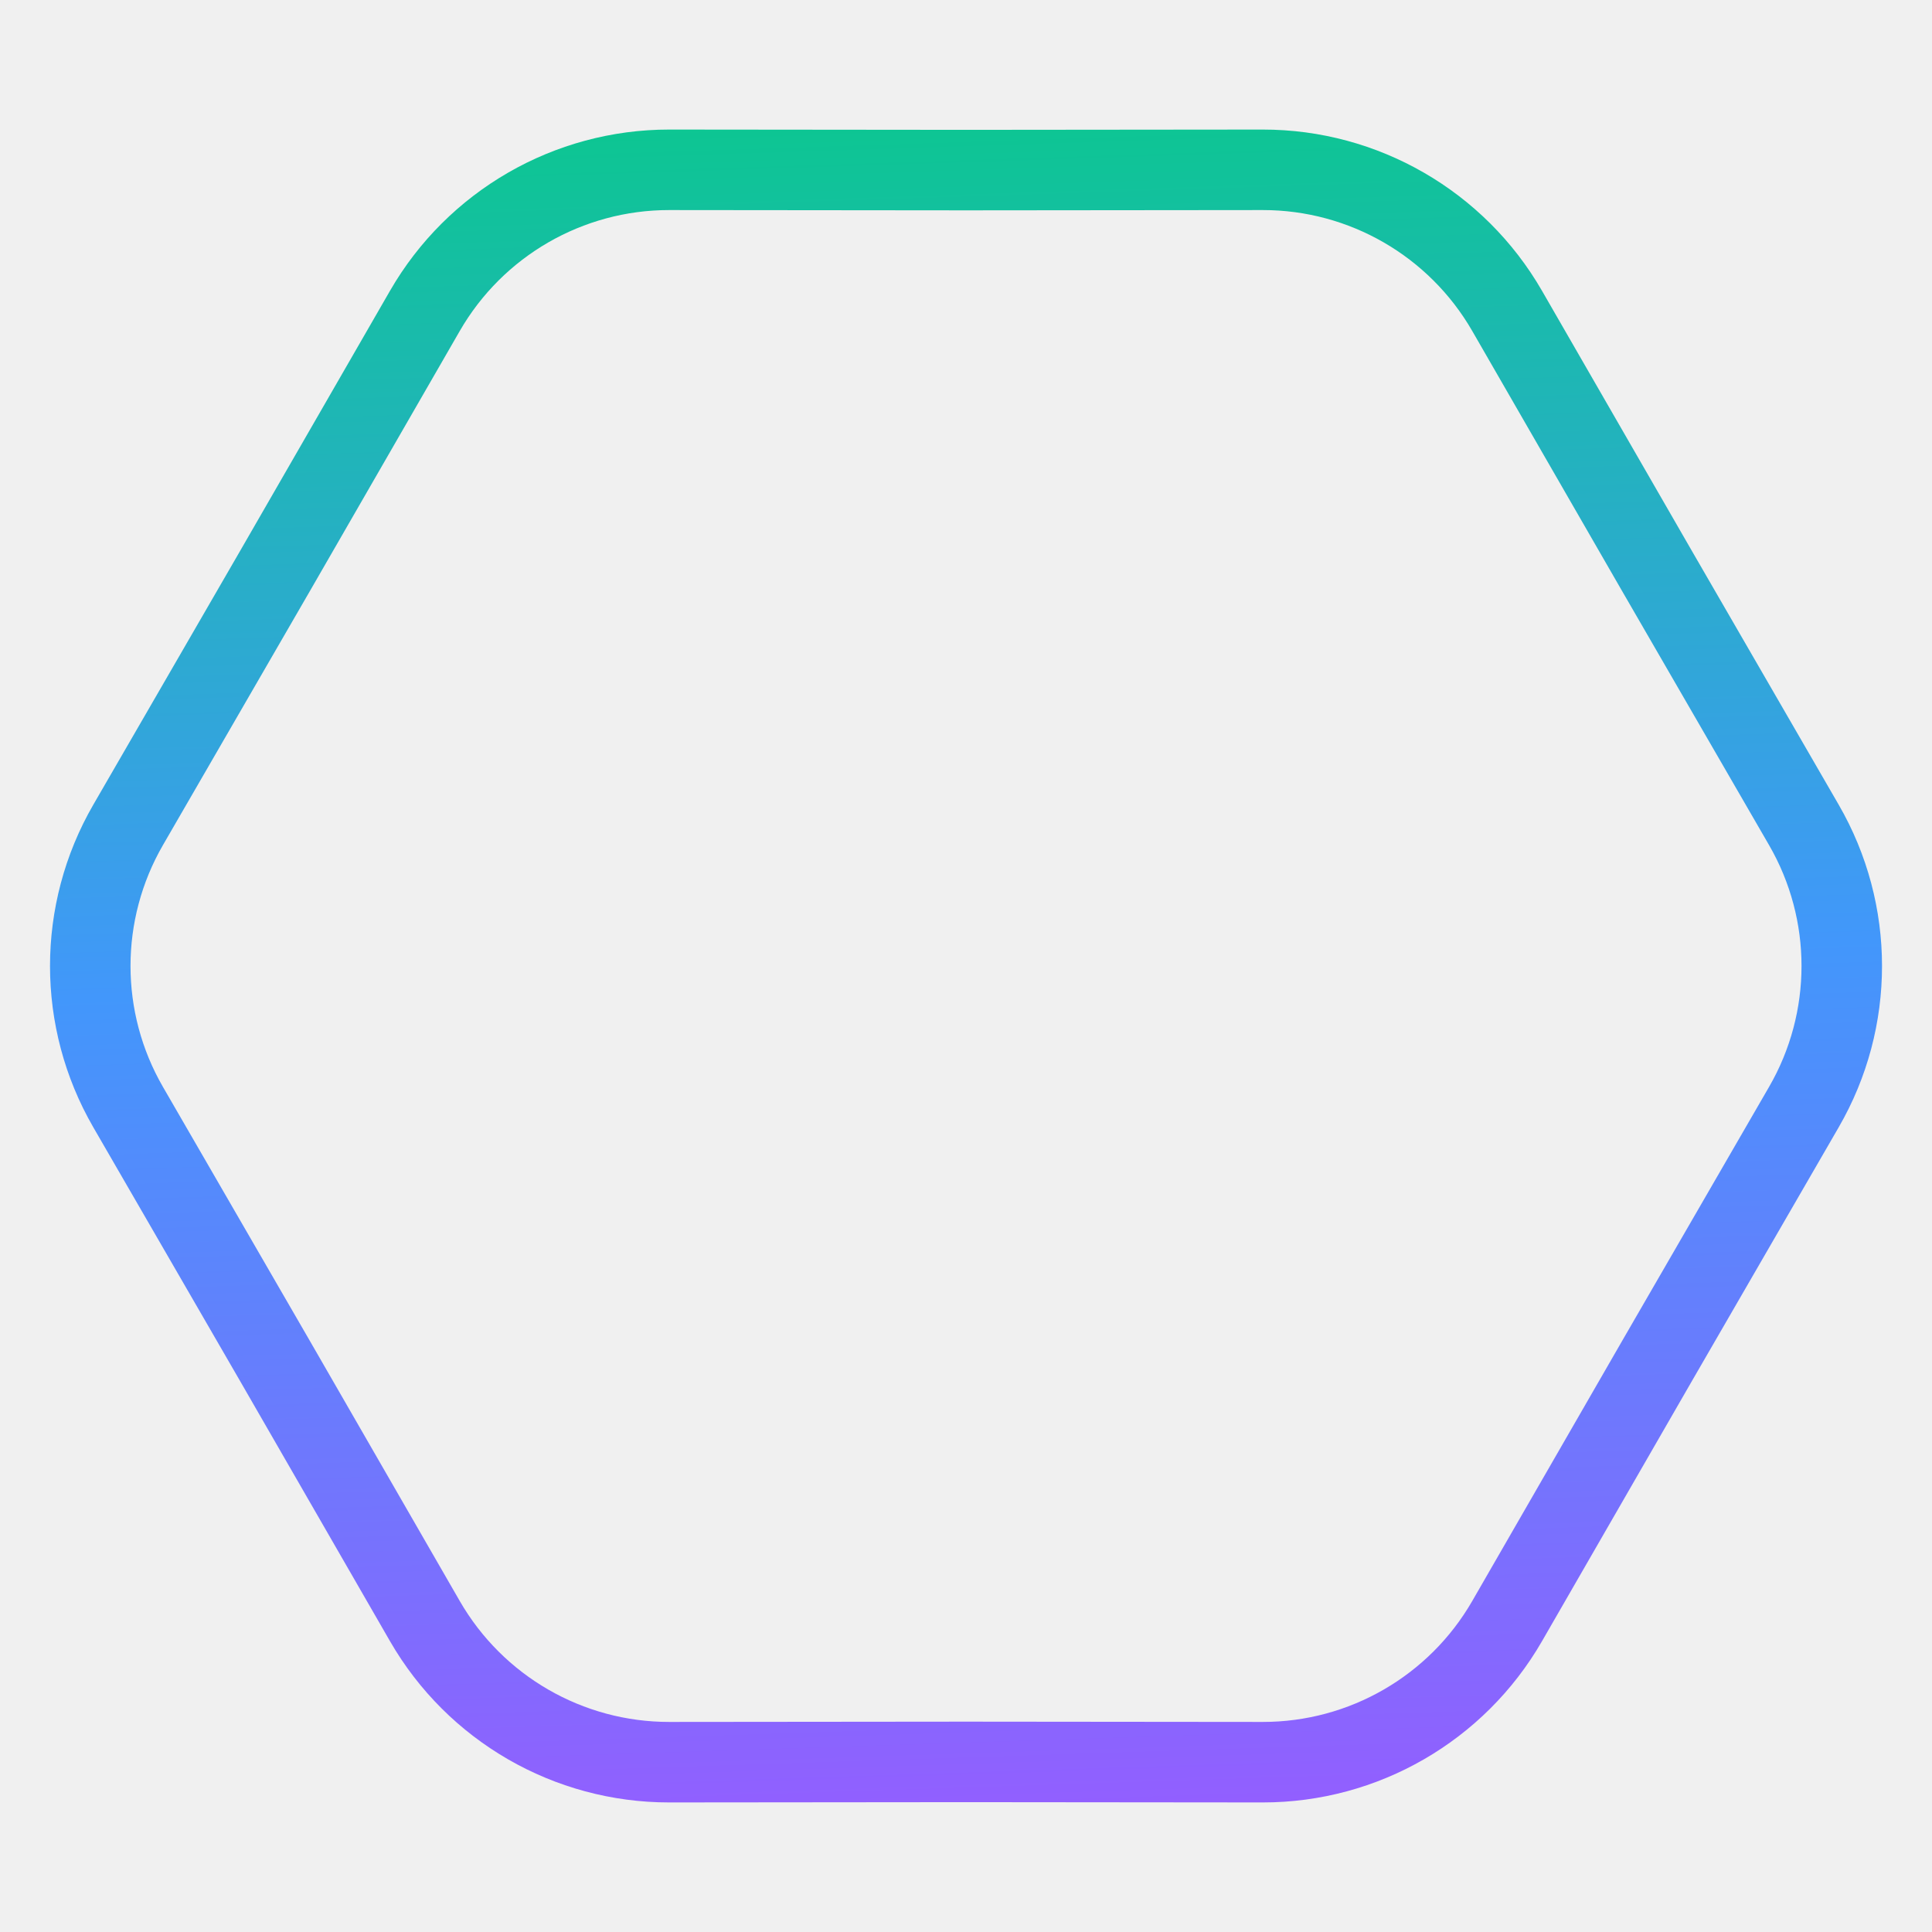
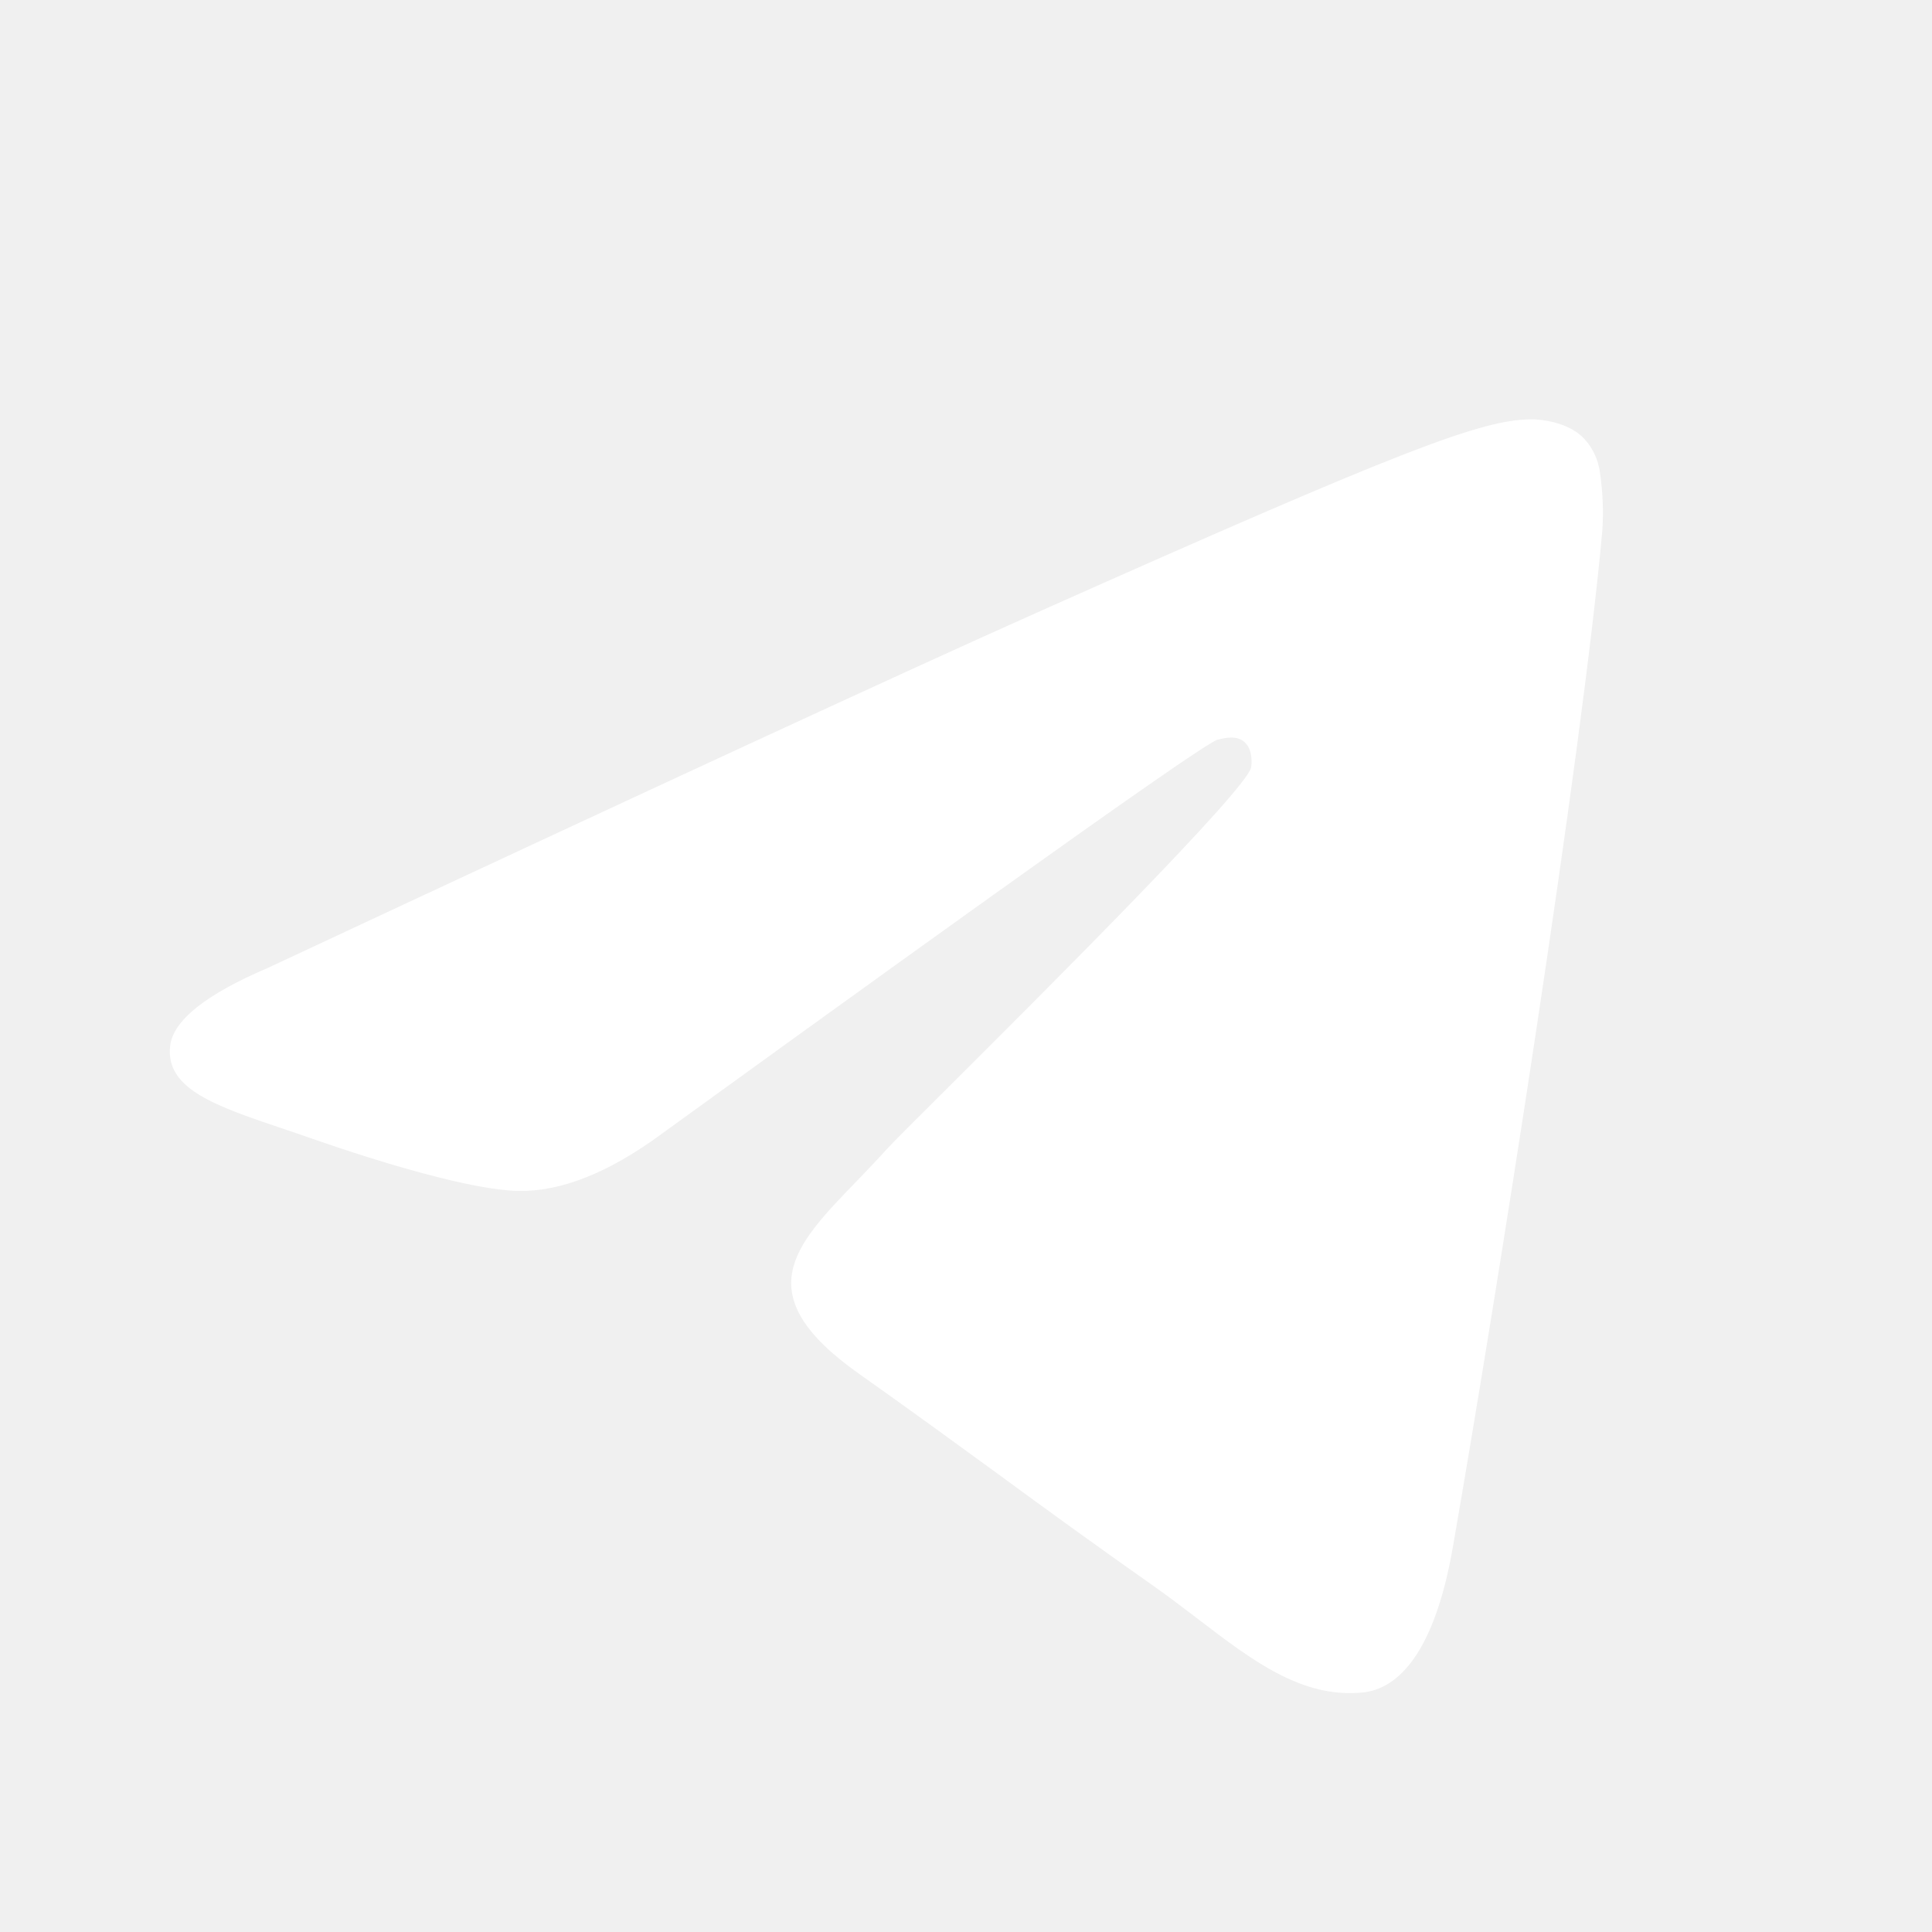
- <svg xmlns="http://www.w3.org/2000/svg" width="48" height="48" viewBox="0 0 48 48" fill="none">
-   <g clip-path="url(#clip0_71_409)">
-     <path d="M41.126 33.886L41.125 33.888L37.444 40.276C36.193 42.446 33.878 43.783 31.373 43.781L24.001 43.774L23.999 43.774L16.627 43.781C14.122 43.783 11.807 42.446 10.556 40.276L6.875 33.888L6.874 33.886L3.183 27.505C1.929 25.337 1.929 22.663 3.183 20.495L6.874 14.114L6.875 14.112L10.556 7.724C11.807 5.554 14.122 4.217 16.627 4.219L23.999 4.226L24.001 4.226L31.373 4.219C33.878 4.217 36.193 5.554 37.444 7.724L41.125 14.112L41.126 14.114L44.817 20.495C46.072 22.663 46.072 25.337 44.817 27.505L41.126 33.886Z" stroke="url(#paint0_linear_71_409)" stroke-width="2" stroke-linejoin="round" />
+ <svg xmlns="http://www.w3.org/2000/svg" width="28" height="28" viewBox="0 0 28 28" fill="none">
+   <g clip-path="url(#clip0_71_403)">
+     <path d="M15.042 8.872C13.182 9.701 9.464 11.419 3.89 14.024C2.984 14.41 2.51 14.788 2.466 15.157C2.393 15.783 3.123 16.029 4.114 16.362C4.25 16.408 4.39 16.455 4.533 16.506C5.51 16.846 6.824 17.244 7.506 17.26C8.126 17.273 8.817 17 9.581 16.439C14.789 12.667 17.477 10.761 17.646 10.72C17.766 10.691 17.931 10.653 18.043 10.761C18.155 10.867 18.143 11.068 18.132 11.123C18.059 11.453 15.2 14.306 13.718 15.783C13.256 16.243 12.929 16.569 12.862 16.644C12.712 16.81 12.559 16.969 12.413 17.121C11.504 18.058 10.825 18.762 12.451 19.911C13.209 20.447 13.82 20.893 14.425 21.334L14.48 21.374C15.16 21.872 15.839 22.367 16.719 22.986C16.942 23.143 17.155 23.306 17.364 23.465C18.156 24.071 18.869 24.615 19.748 24.529C20.258 24.478 20.787 23.964 21.055 22.427C21.688 18.793 22.934 10.923 23.223 7.679C23.24 7.409 23.229 7.139 23.191 6.872C23.167 6.656 23.07 6.458 22.916 6.316C22.689 6.116 22.335 6.074 22.175 6.077C21.457 6.091 20.354 6.503 15.042 8.872Z" fill="white" />
  </g>
  <defs>
-     <linearGradient id="paint0_linear_71_409" x1="4.286" y1="-1.466" x2="5.887" y2="47.422" gradientUnits="userSpaceOnUse">
-       <stop stop-color="#00D179" />
-       <stop offset="0.535" stop-color="#4297FB" />
-       <stop offset="1" stop-color="#995AFF" />
-     </linearGradient>
-     <clipPath id="clip0_71_409">
-       <rect width="48" height="48" fill="white" />
+     <clipPath id="clip0_71_403">
+       <rect width="27.692" height="27.692" fill="white" transform="translate(0.153809 0.307617)" />
    </clipPath>
  </defs>
</svg>
